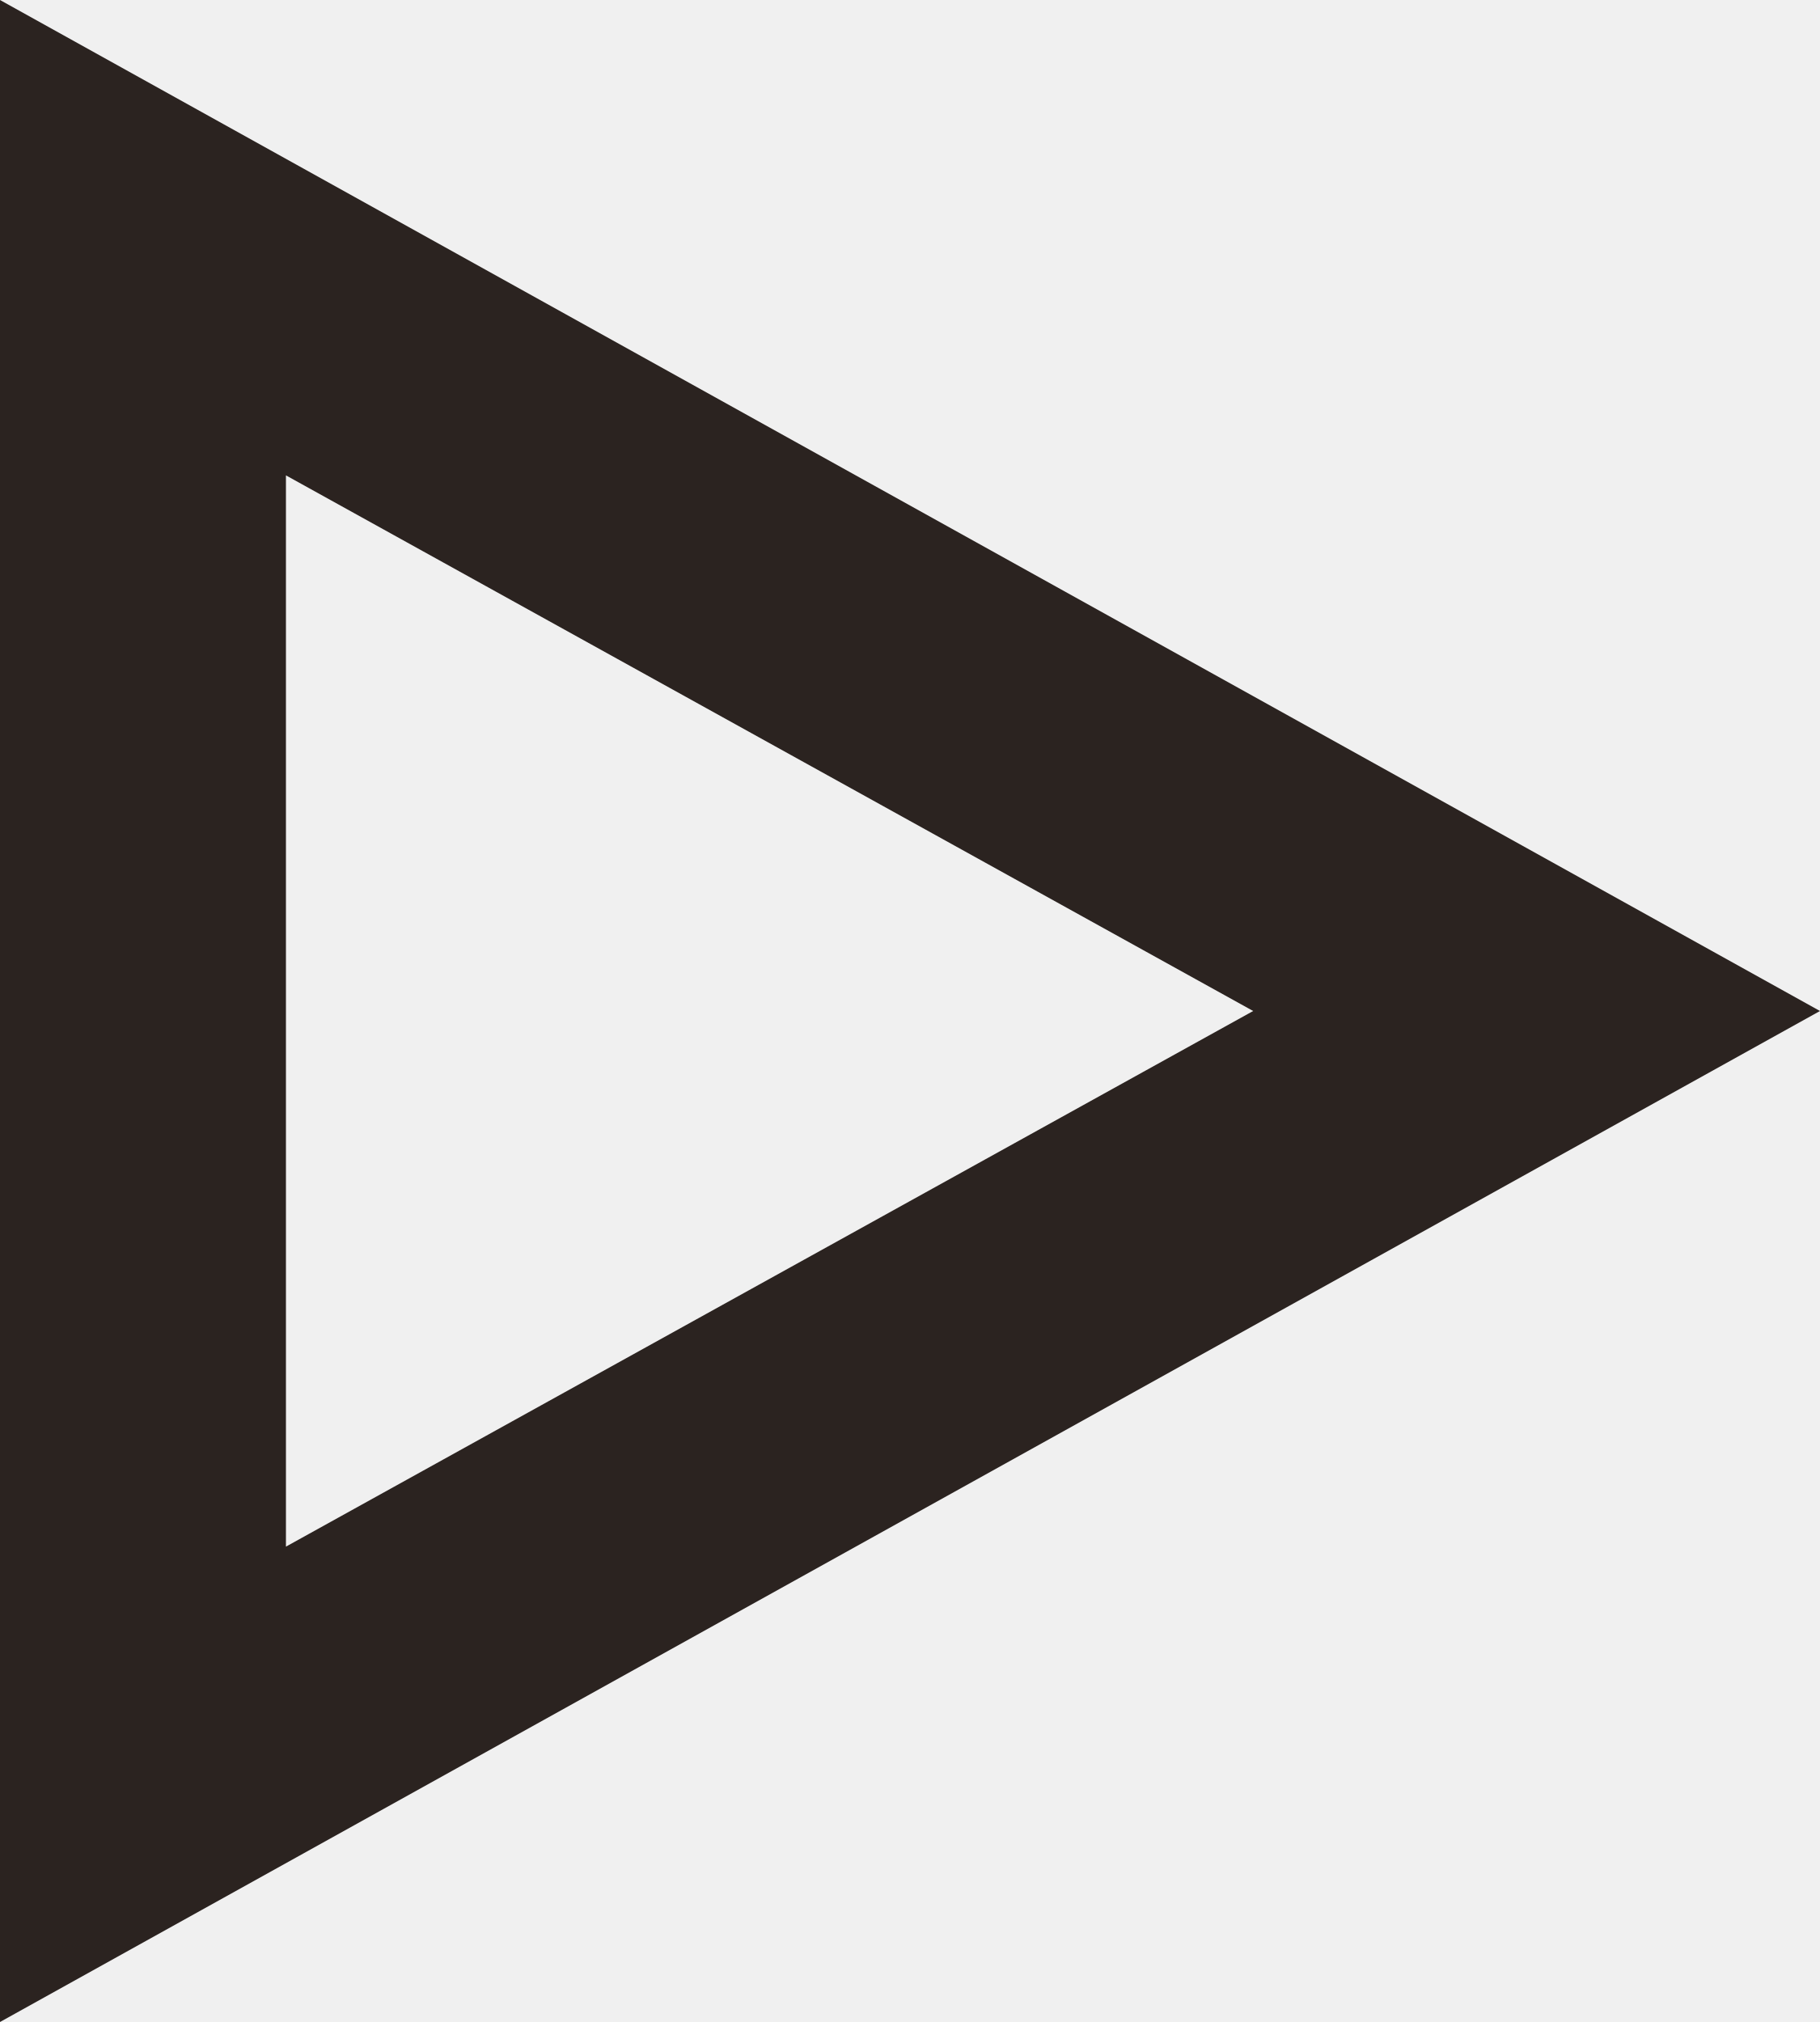
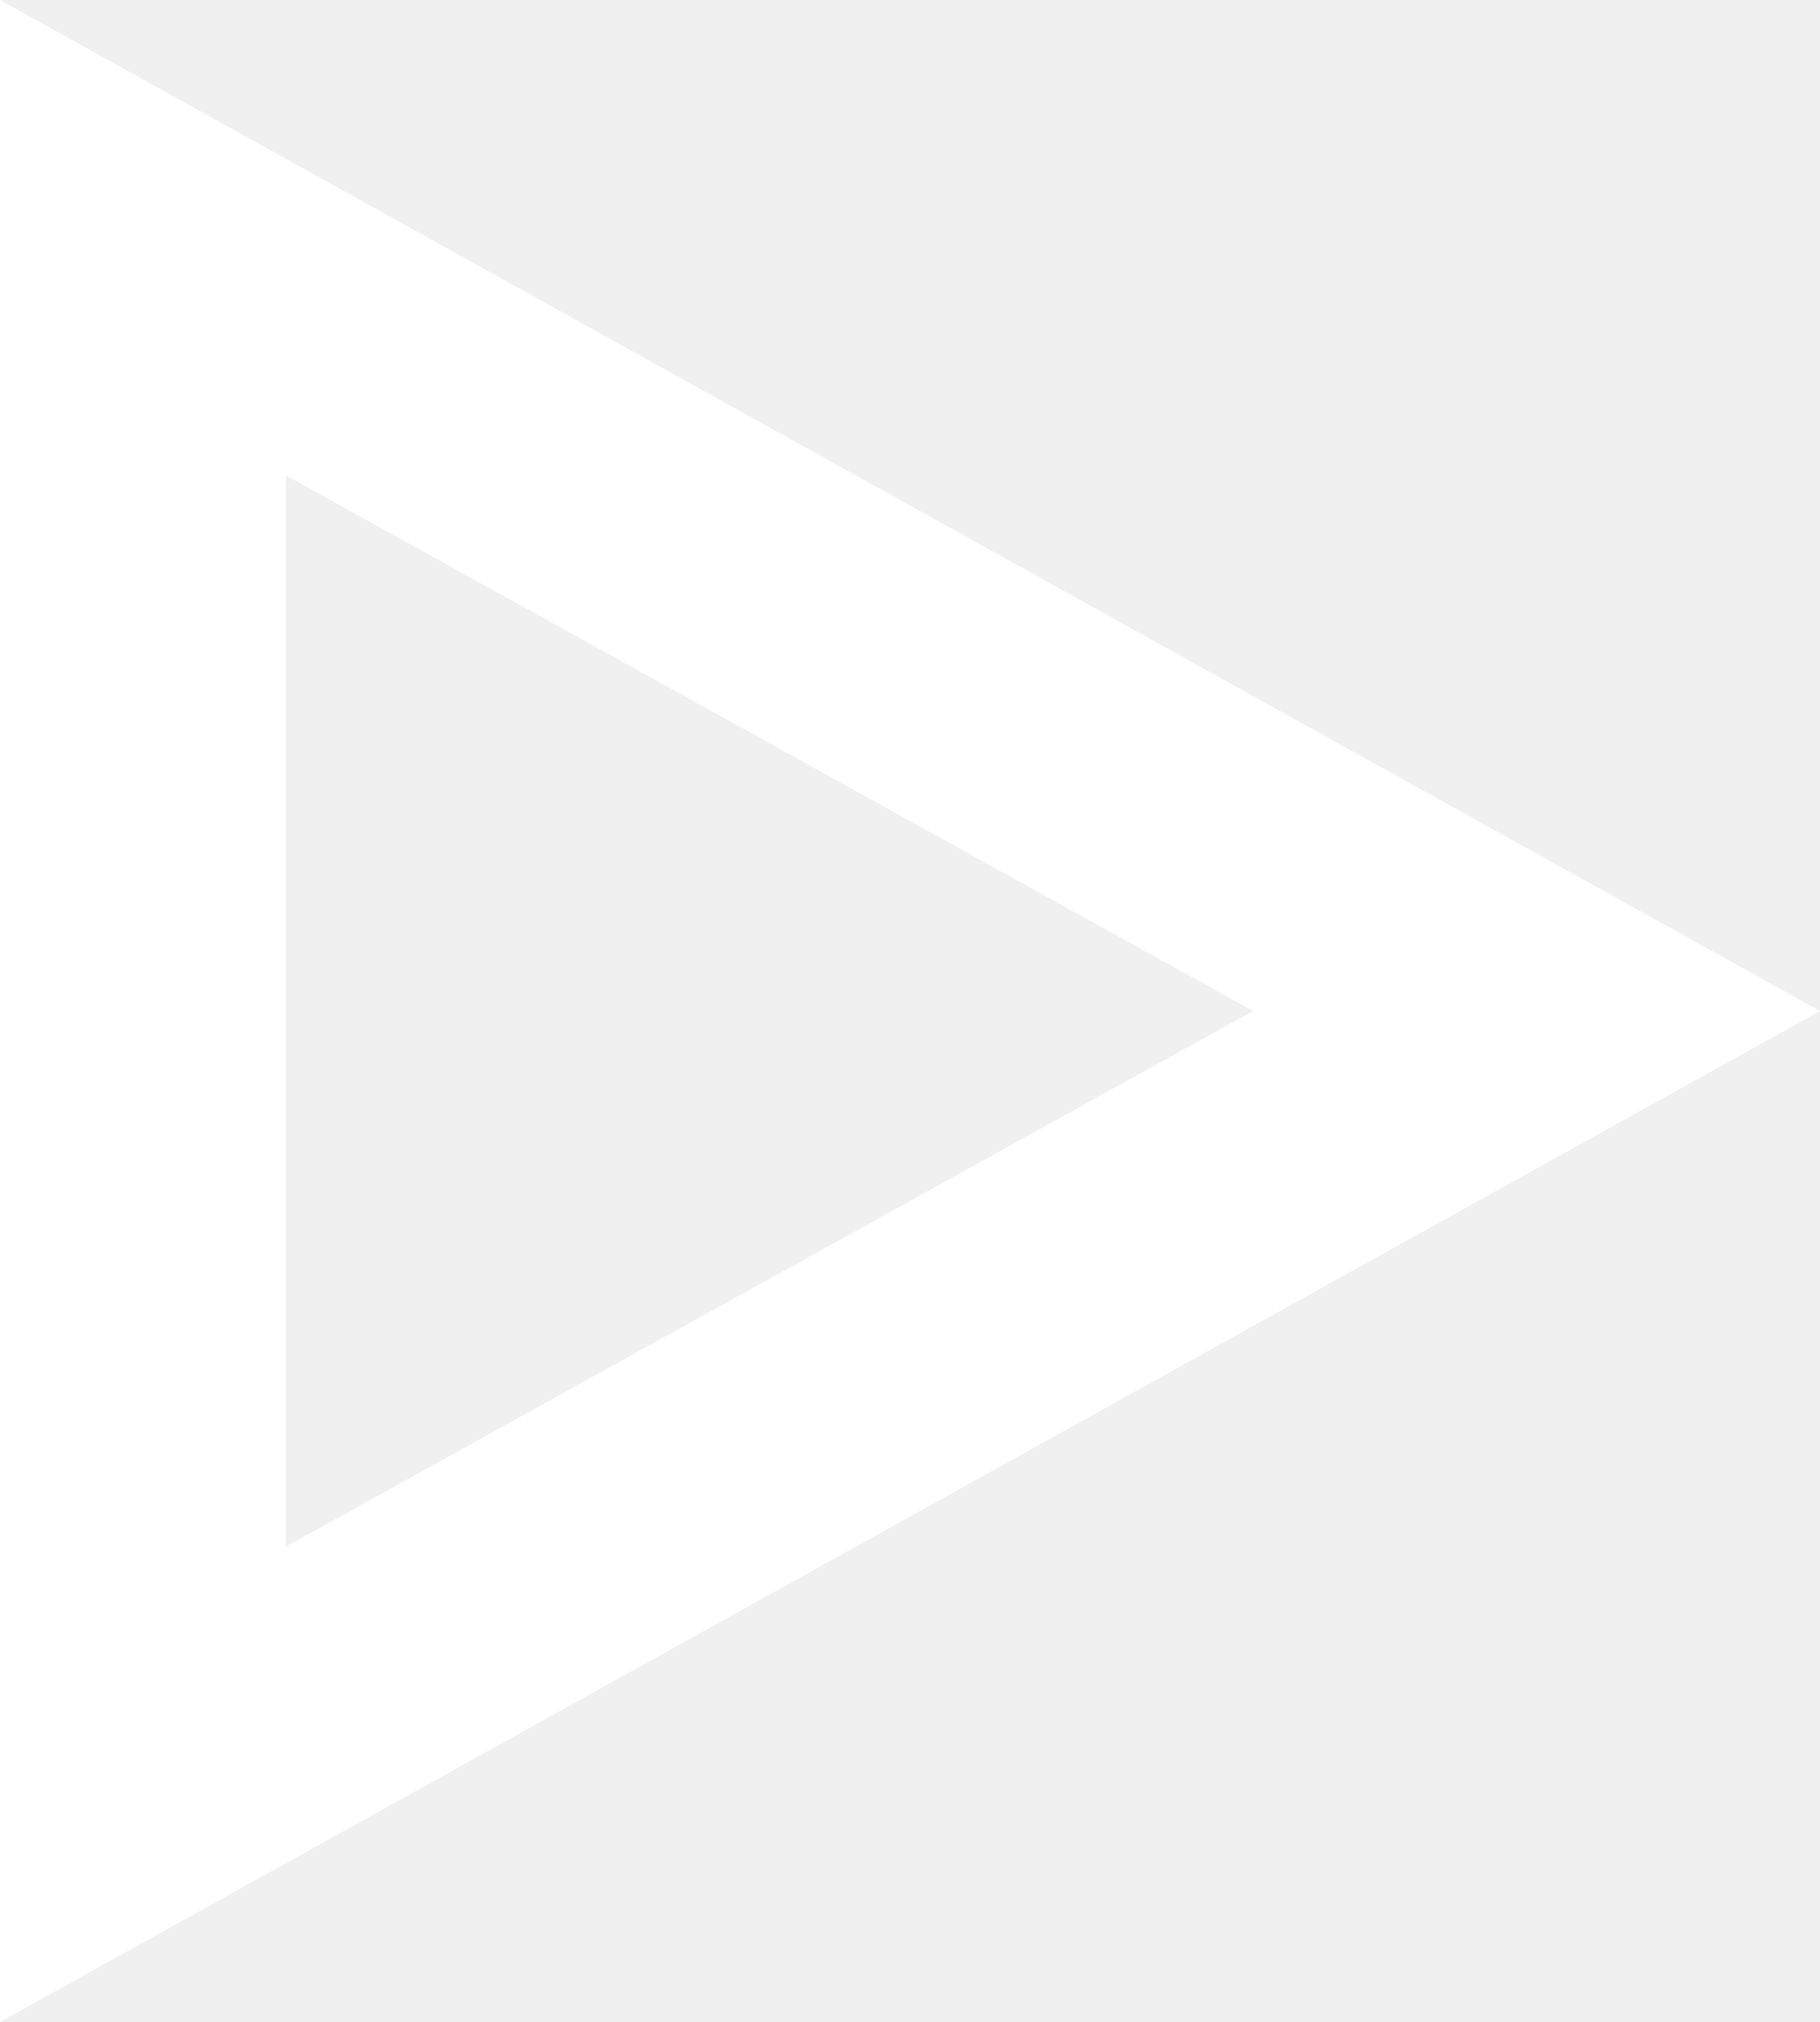
<svg xmlns="http://www.w3.org/2000/svg" width="9" height="10" viewBox="0 0 9 10" fill="none">
  <g clip-path="url(#clip0)">
-     <path d="M0 10L1.74846e-06 0L9 5L0 10ZM1.414 7.649L6.197 5L1.414 2.351L1.414 7.649Z" fill="#2B2320" />
+     <path d="M0 10L1.74846e-06 0L9 5L0 10ZM1.414 7.649L6.197 5L1.414 2.351L1.414 7.649Z" fill="#ffffff" />
  </g>
  <defs>
    <clipPath id="clip0">
      <rect width="9" height="10" transform="matrix(1 1.74846e-07 1.74846e-07 -1 0 10)" fill="white" />
    </clipPath>
  </defs>
</svg>
